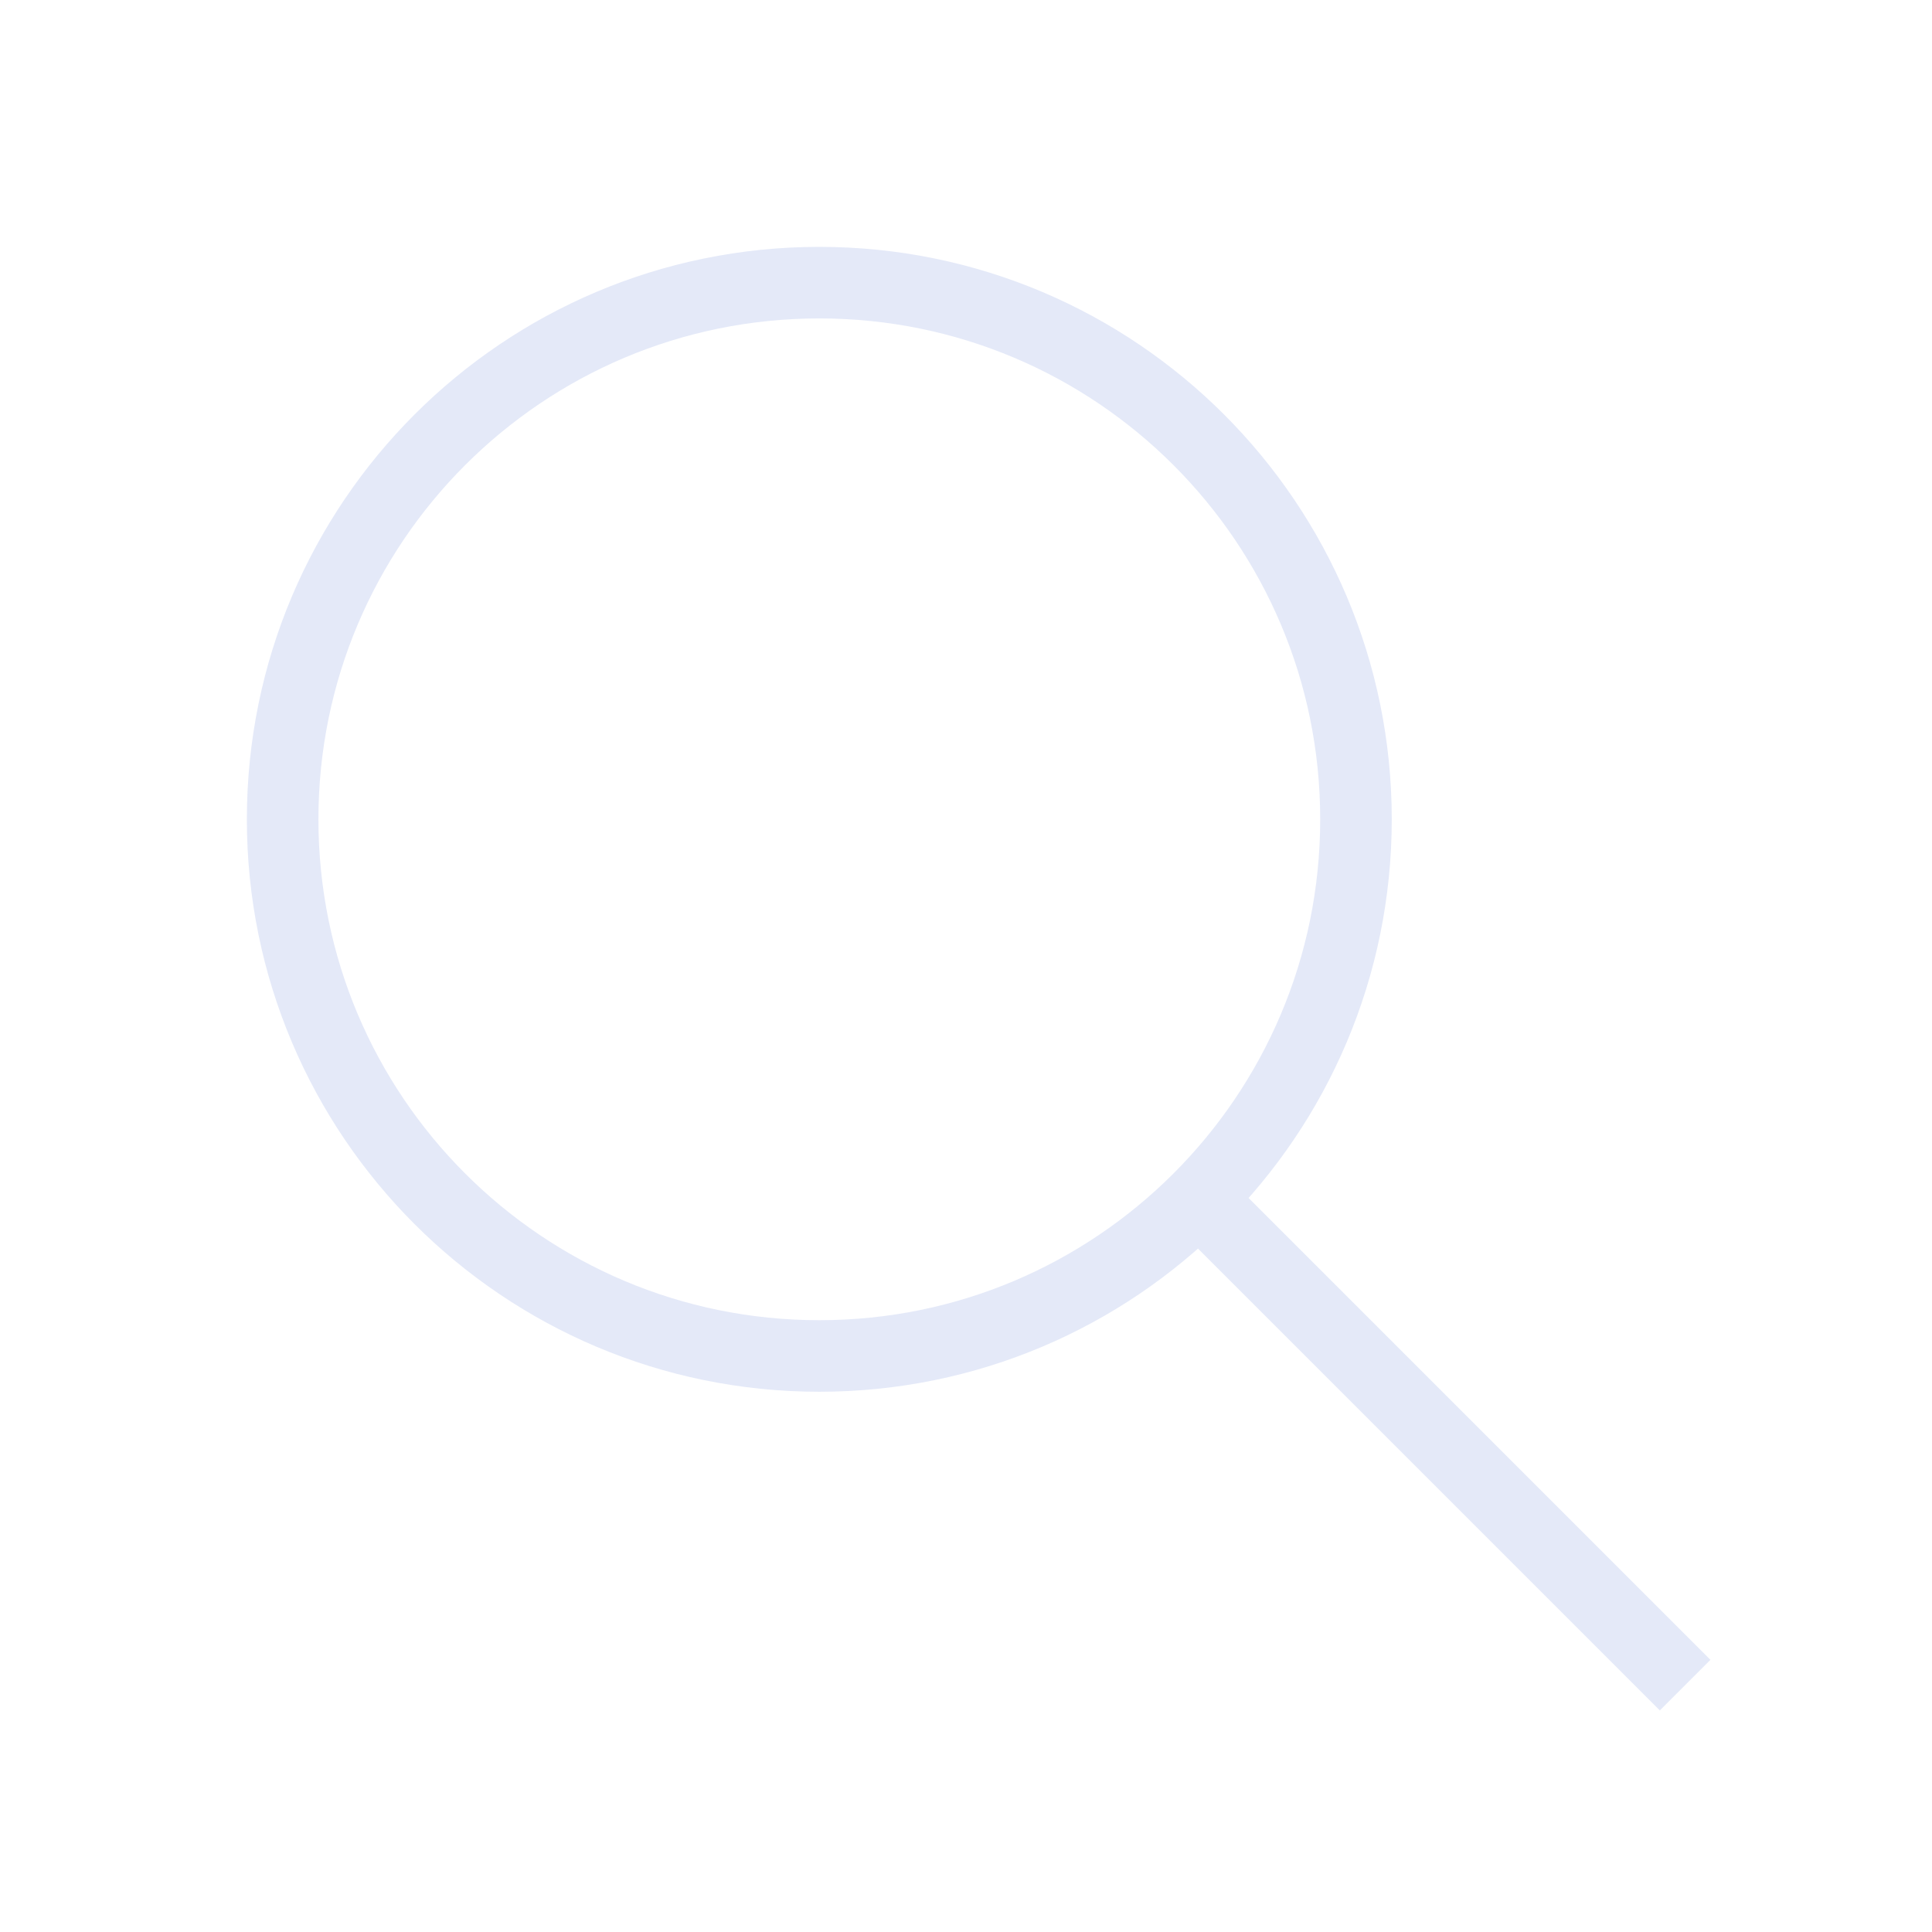
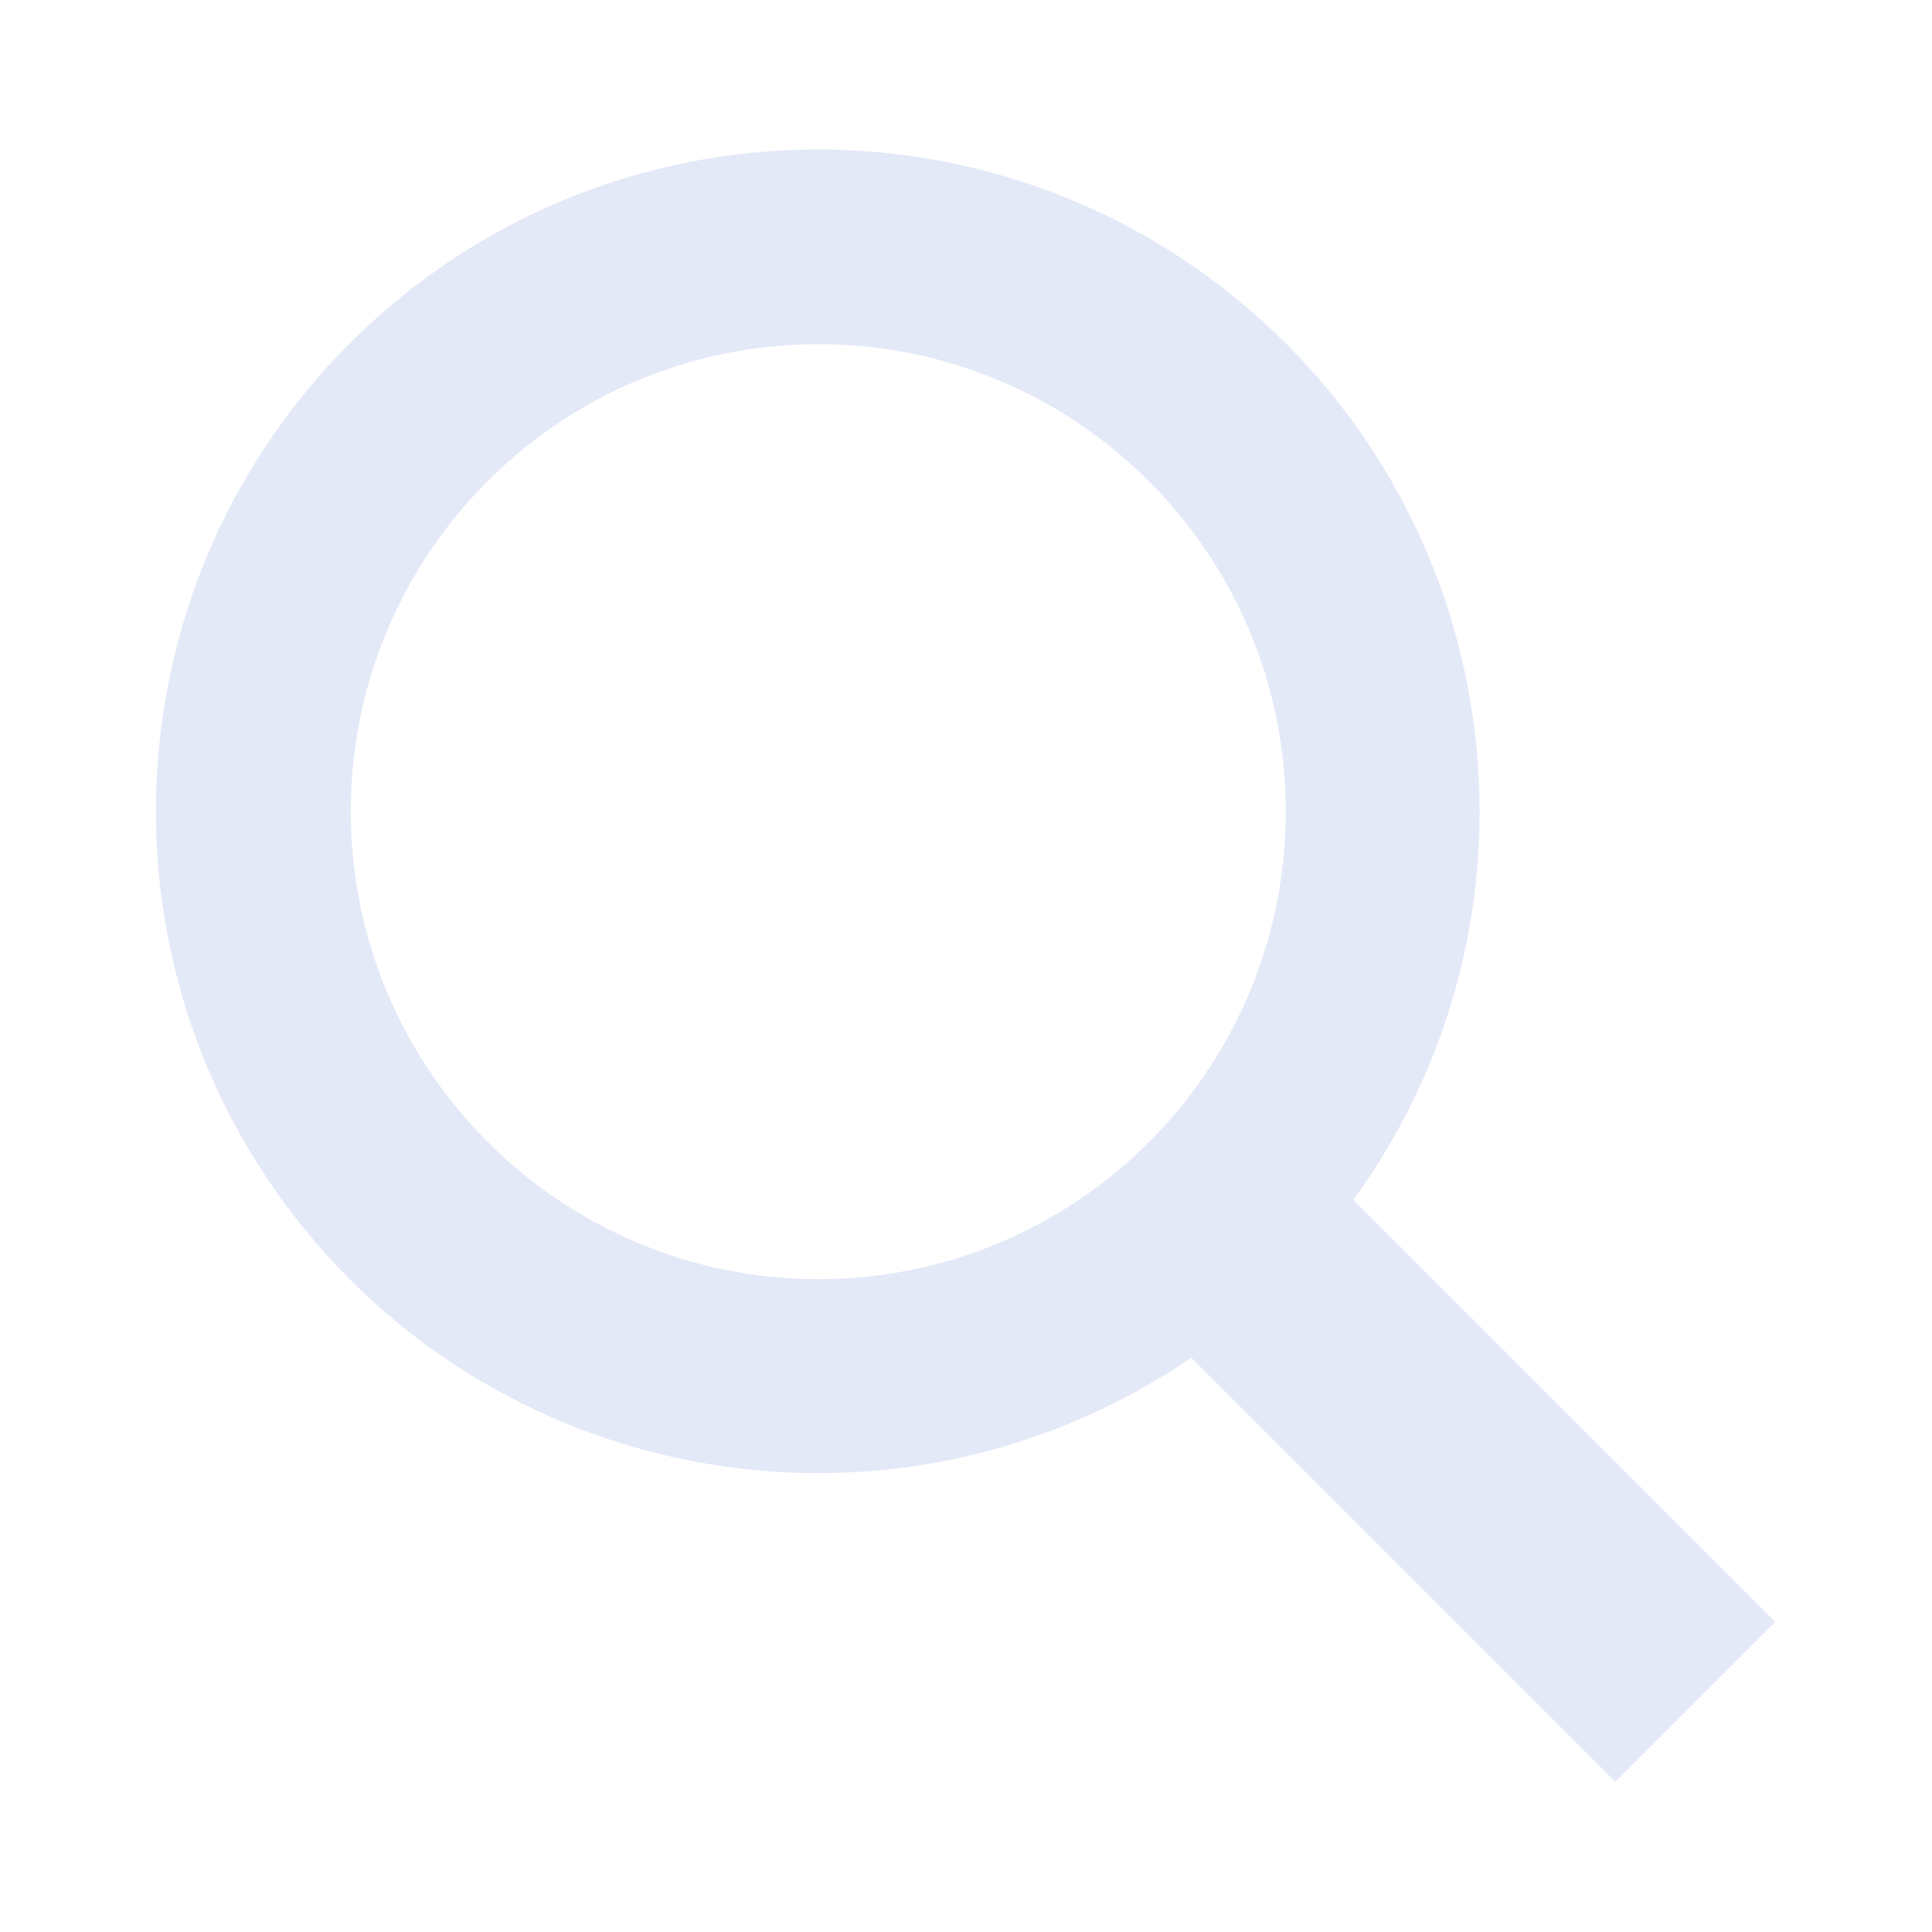
<svg xmlns="http://www.w3.org/2000/svg" width="135" height="135" viewBox="0 0 135 135">
  <defs>
    <clipPath id="b">
      <rect width="135" height="135" />
    </clipPath>
  </defs>
  <g id="a" clip-path="url(#b)">
-     <g transform="translate(4.25 -5.75)">
-       <g transform="translate(13 23)" fill="none" stroke="#e4e9f8" stroke-width="5">
-         <circle cx="40" cy="40" r="40" stroke="none" />
-         <circle cx="40" cy="40" r="37.5" fill="none" />
-       </g>
-       <line x2="33" y2="33" transform="translate(80.5 90.5)" fill="none" stroke="#e4e9f8" stroke-width="5" />
-     </g>
+     <path d="M113.093,102.819,83.619,73.345A46.245,46.245,0,1,0,72.281,84.369L101.911,114l11.182-11.181Zm-99.536-56.6A32.666,32.666,0,1,1,46.222,78.883,32.7,32.7,0,0,1,13.556,46.217Z" transform="translate(10.954 10.5)" fill="#e4e9f8" />
  </g>
</svg>
